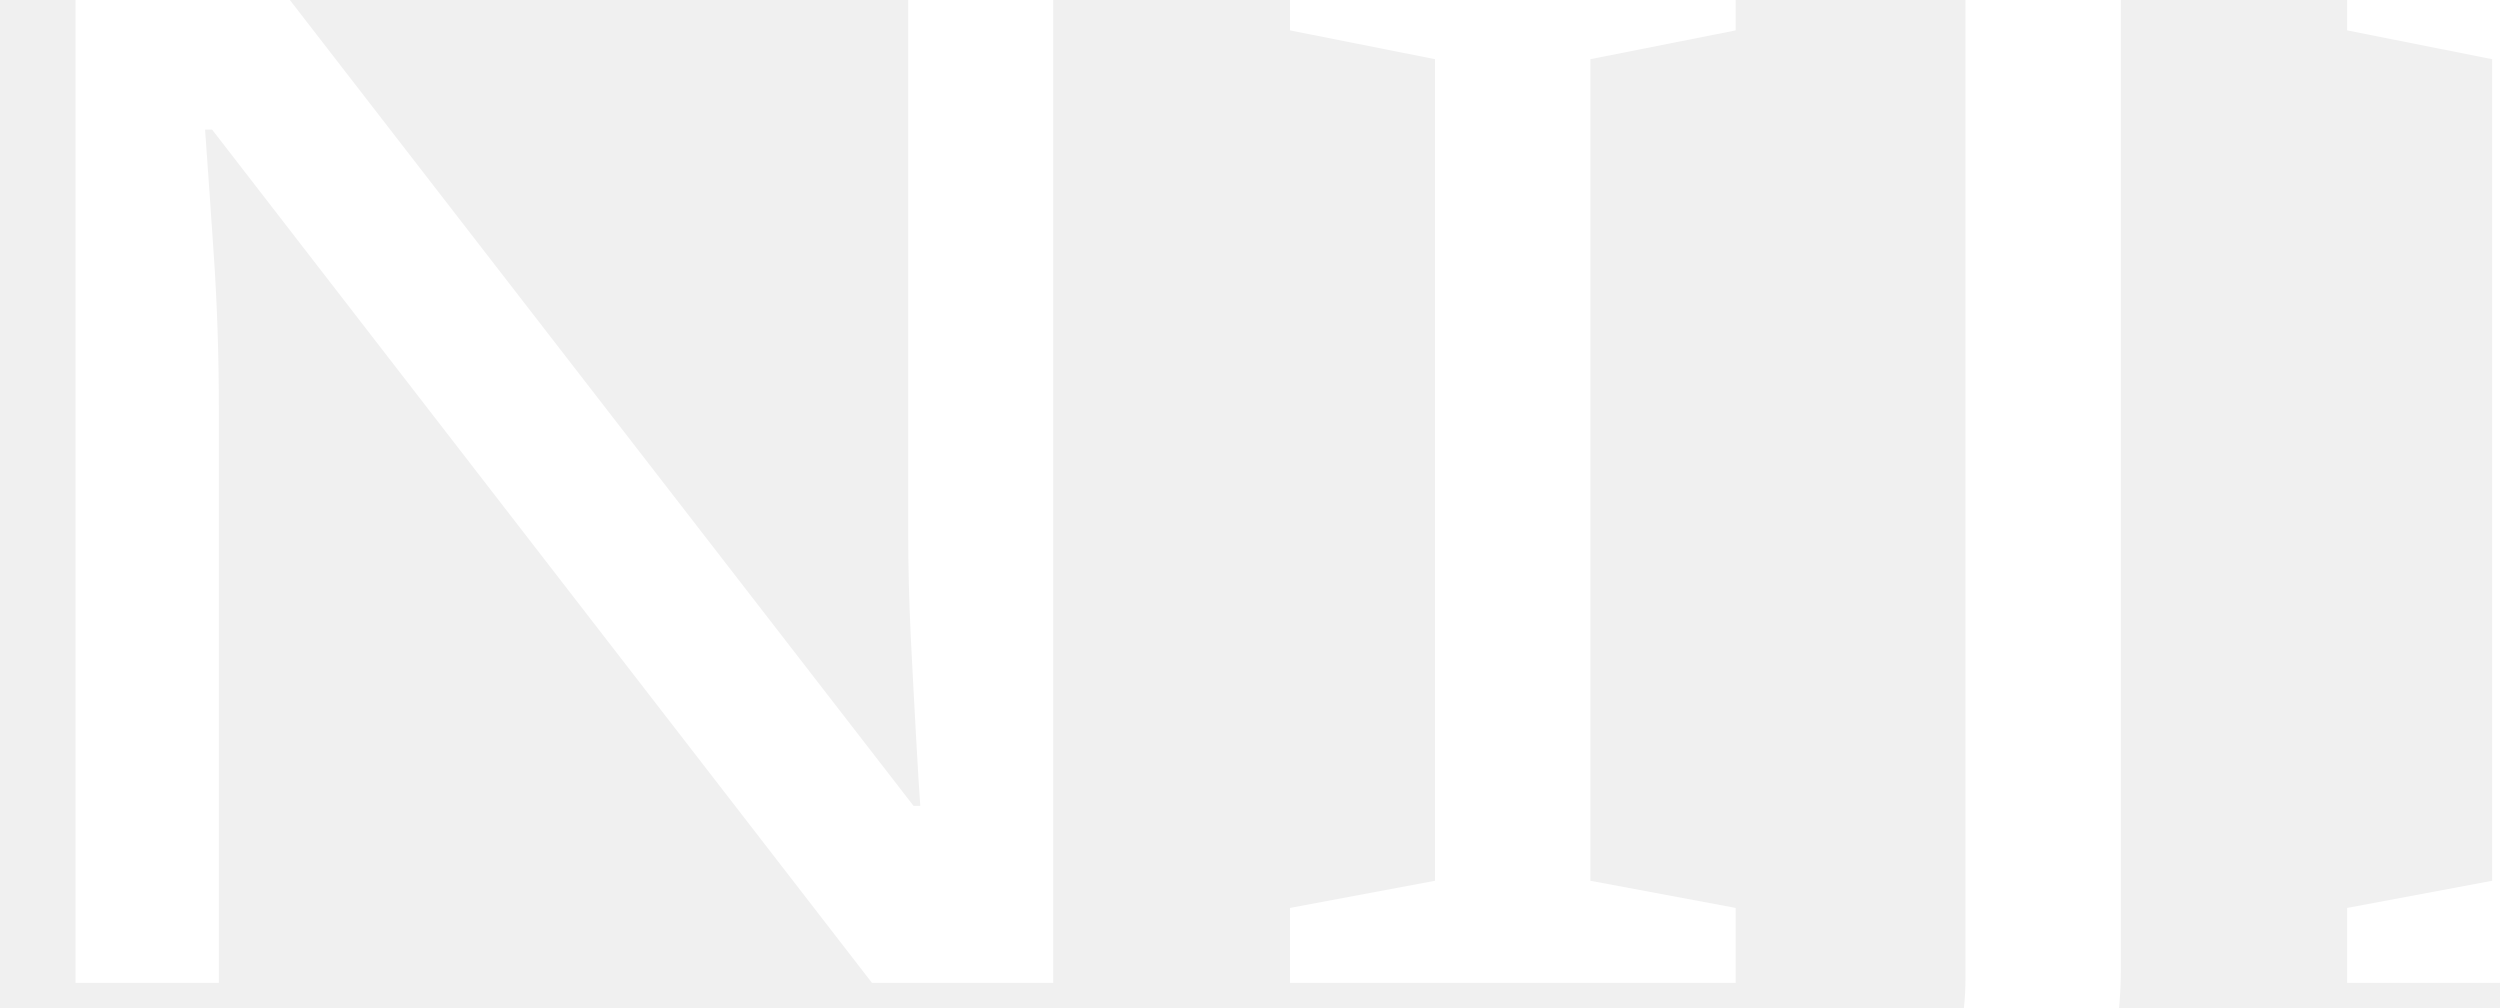
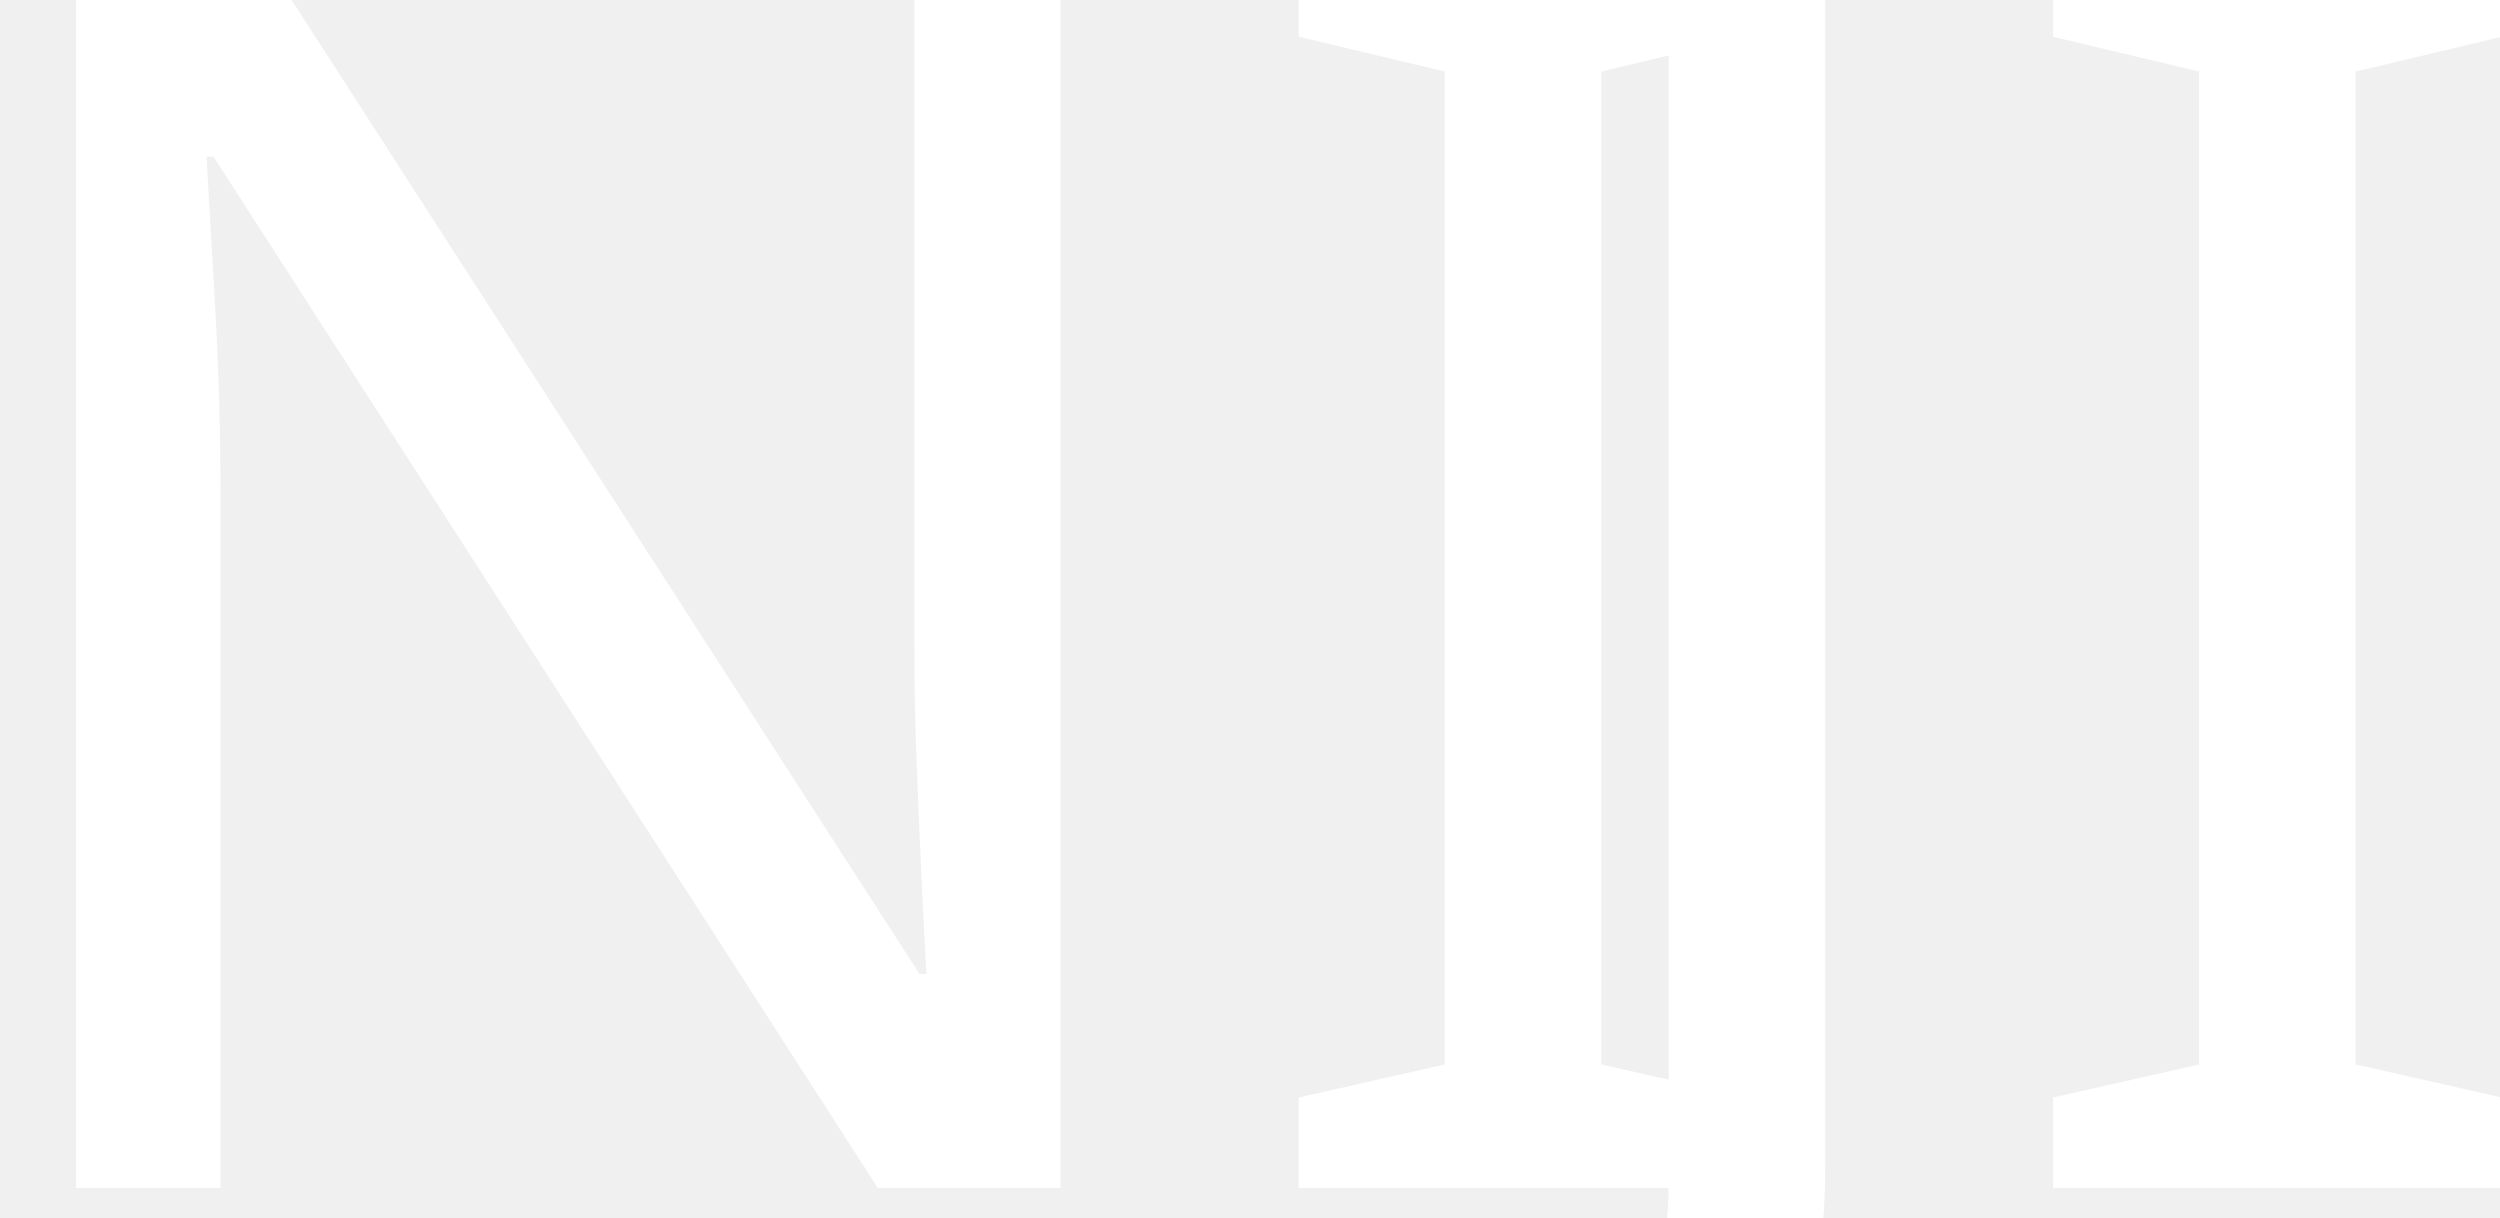
- <svg xmlns="http://www.w3.org/2000/svg" width="100%" height="100%" viewBox="0 0 139 56" version="1.1" xml:space="preserve" style="fill-rule:evenodd;clip-rule:evenodd;stroke-linejoin:round;stroke-miterlimit:2;">
-   <g transform="matrix(1,0,0,0.832966,0,-45.44602)">
-     <g transform="matrix(96.04229,0,0,96.04229,144.4022,120.1663)" />
-     <text x="-5.112px" y="120.166px" style="font-family:'Bauhaus93', 'Bauhaus 93', fantasy;font-size:96.042px;fill:#fff;">NIJI</text>
+ <svg xmlns="http://www.w3.org/2000/svg" width="100%" height="100%" viewBox="0 0 1797 875" version="1.1" xml:space="preserve" style="fill-rule:evenodd;clip-rule:evenodd;stroke-linejoin:round;stroke-miterlimit:2;">
+   <g transform="matrix(1,0,0,1,-5868.649,-3324.542)">
+     <g transform="matrix(4.166667,0,0,4.166667,5350.342,3246.421)">
+       <g transform="matrix(300,0,0,300,575.4518,223.6807)">
+             </g>
+       <text x="108.427px" y="223.681px" style="font-family:'Bauhaus93', 'Bauhaus 93', fantasy;font-size:300px;fill:white;">NI<tspan x="384.669px " y="223.681px ">J</tspan>I</text>
+     </g>
  </g>
</svg>
